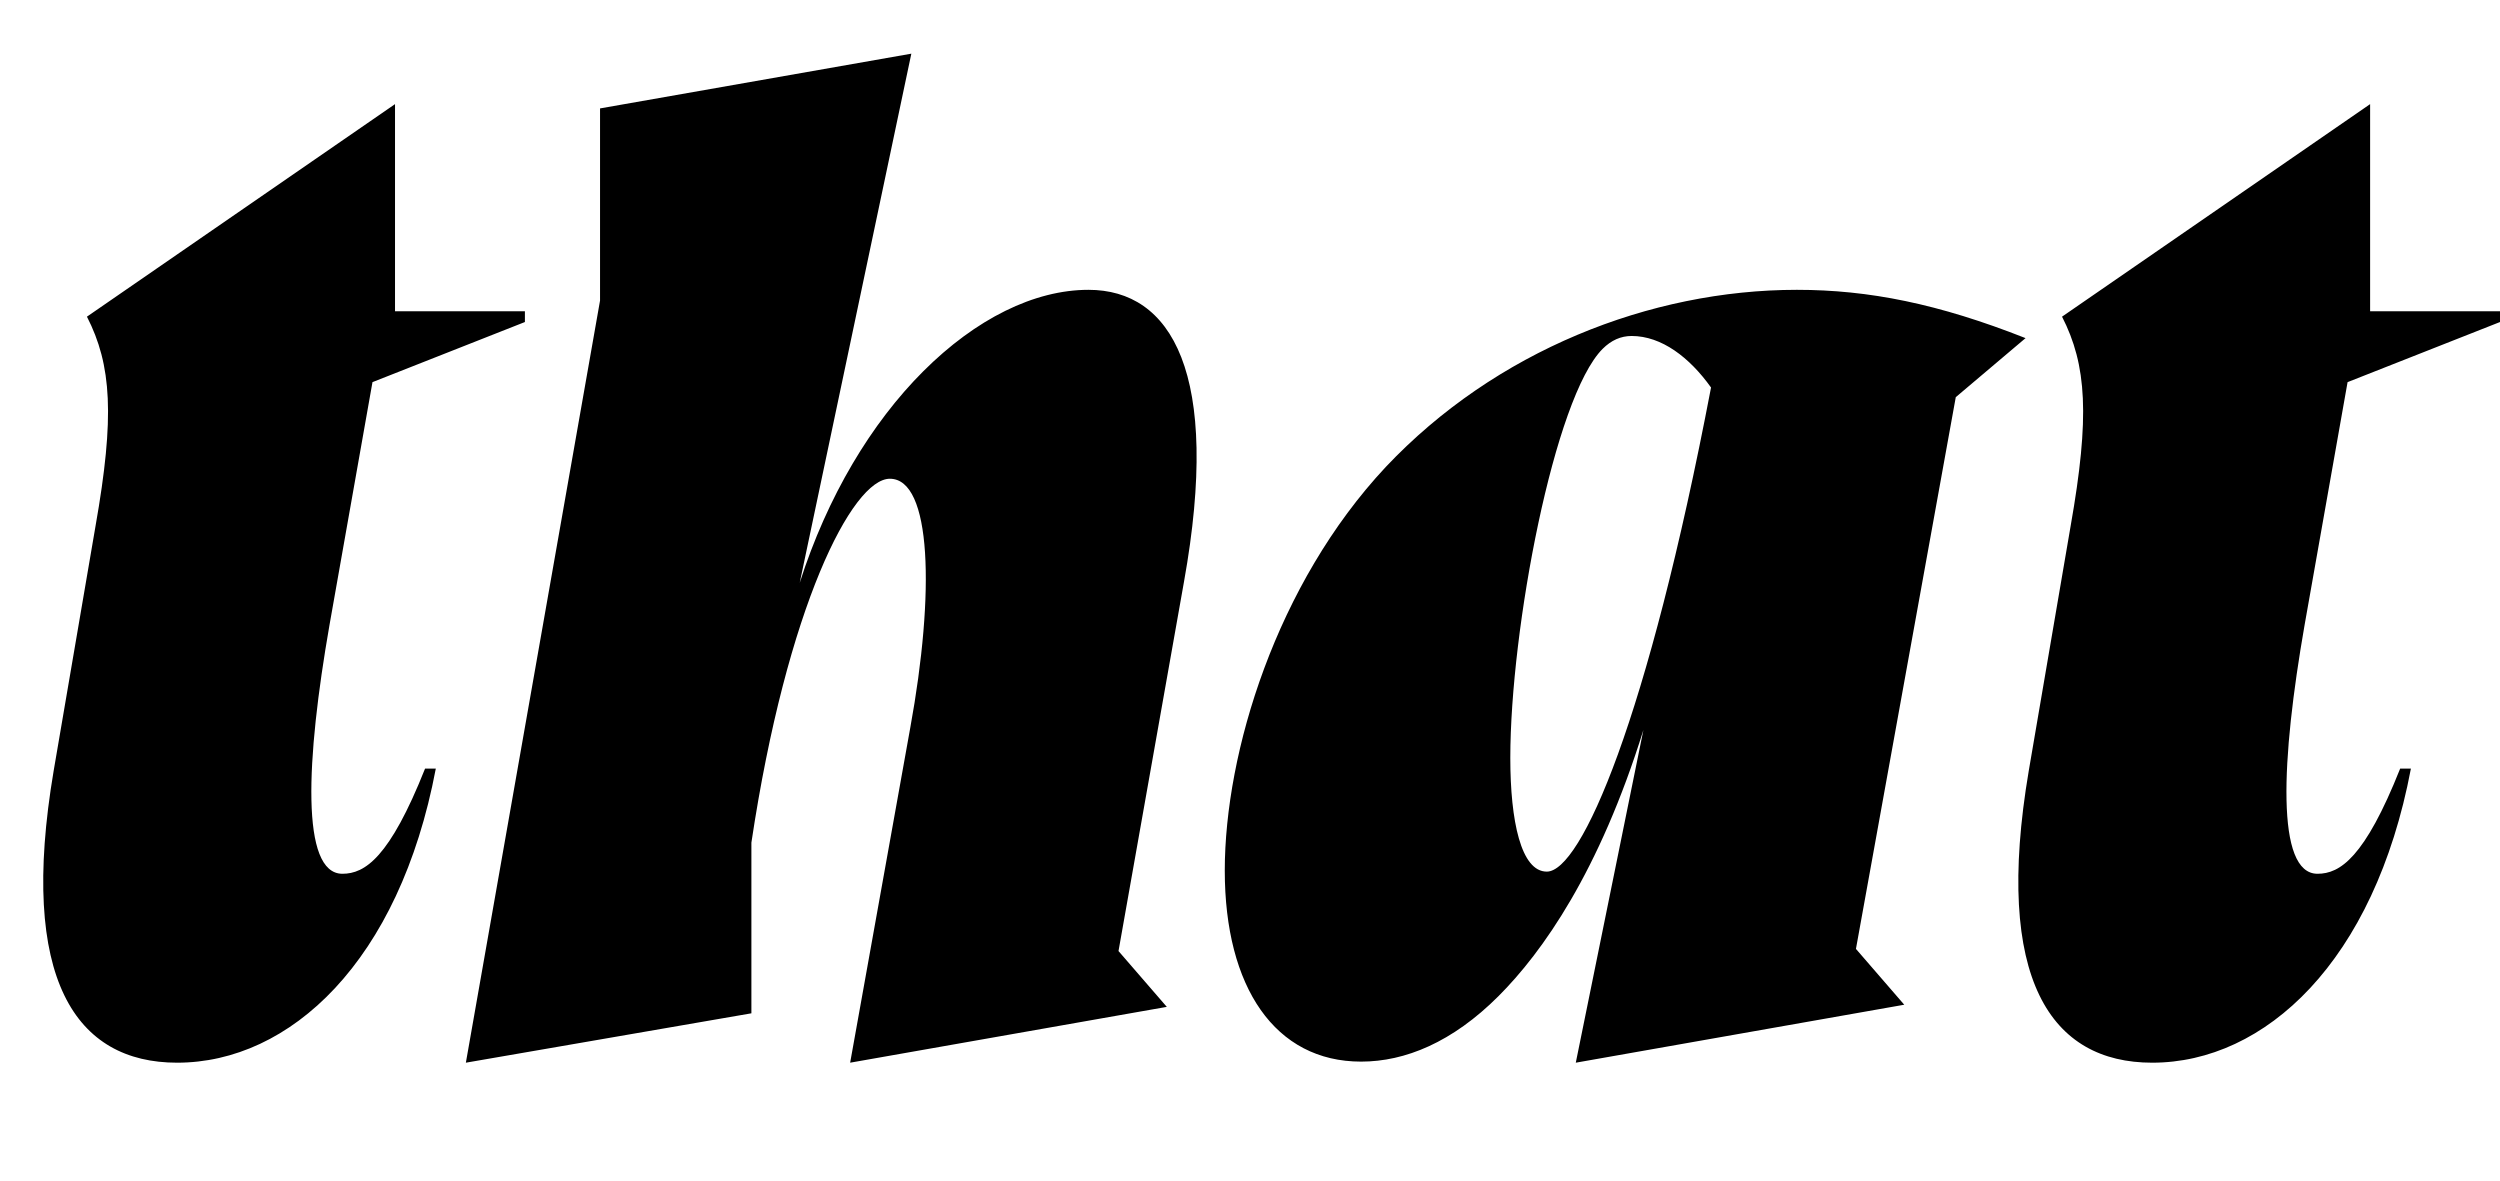
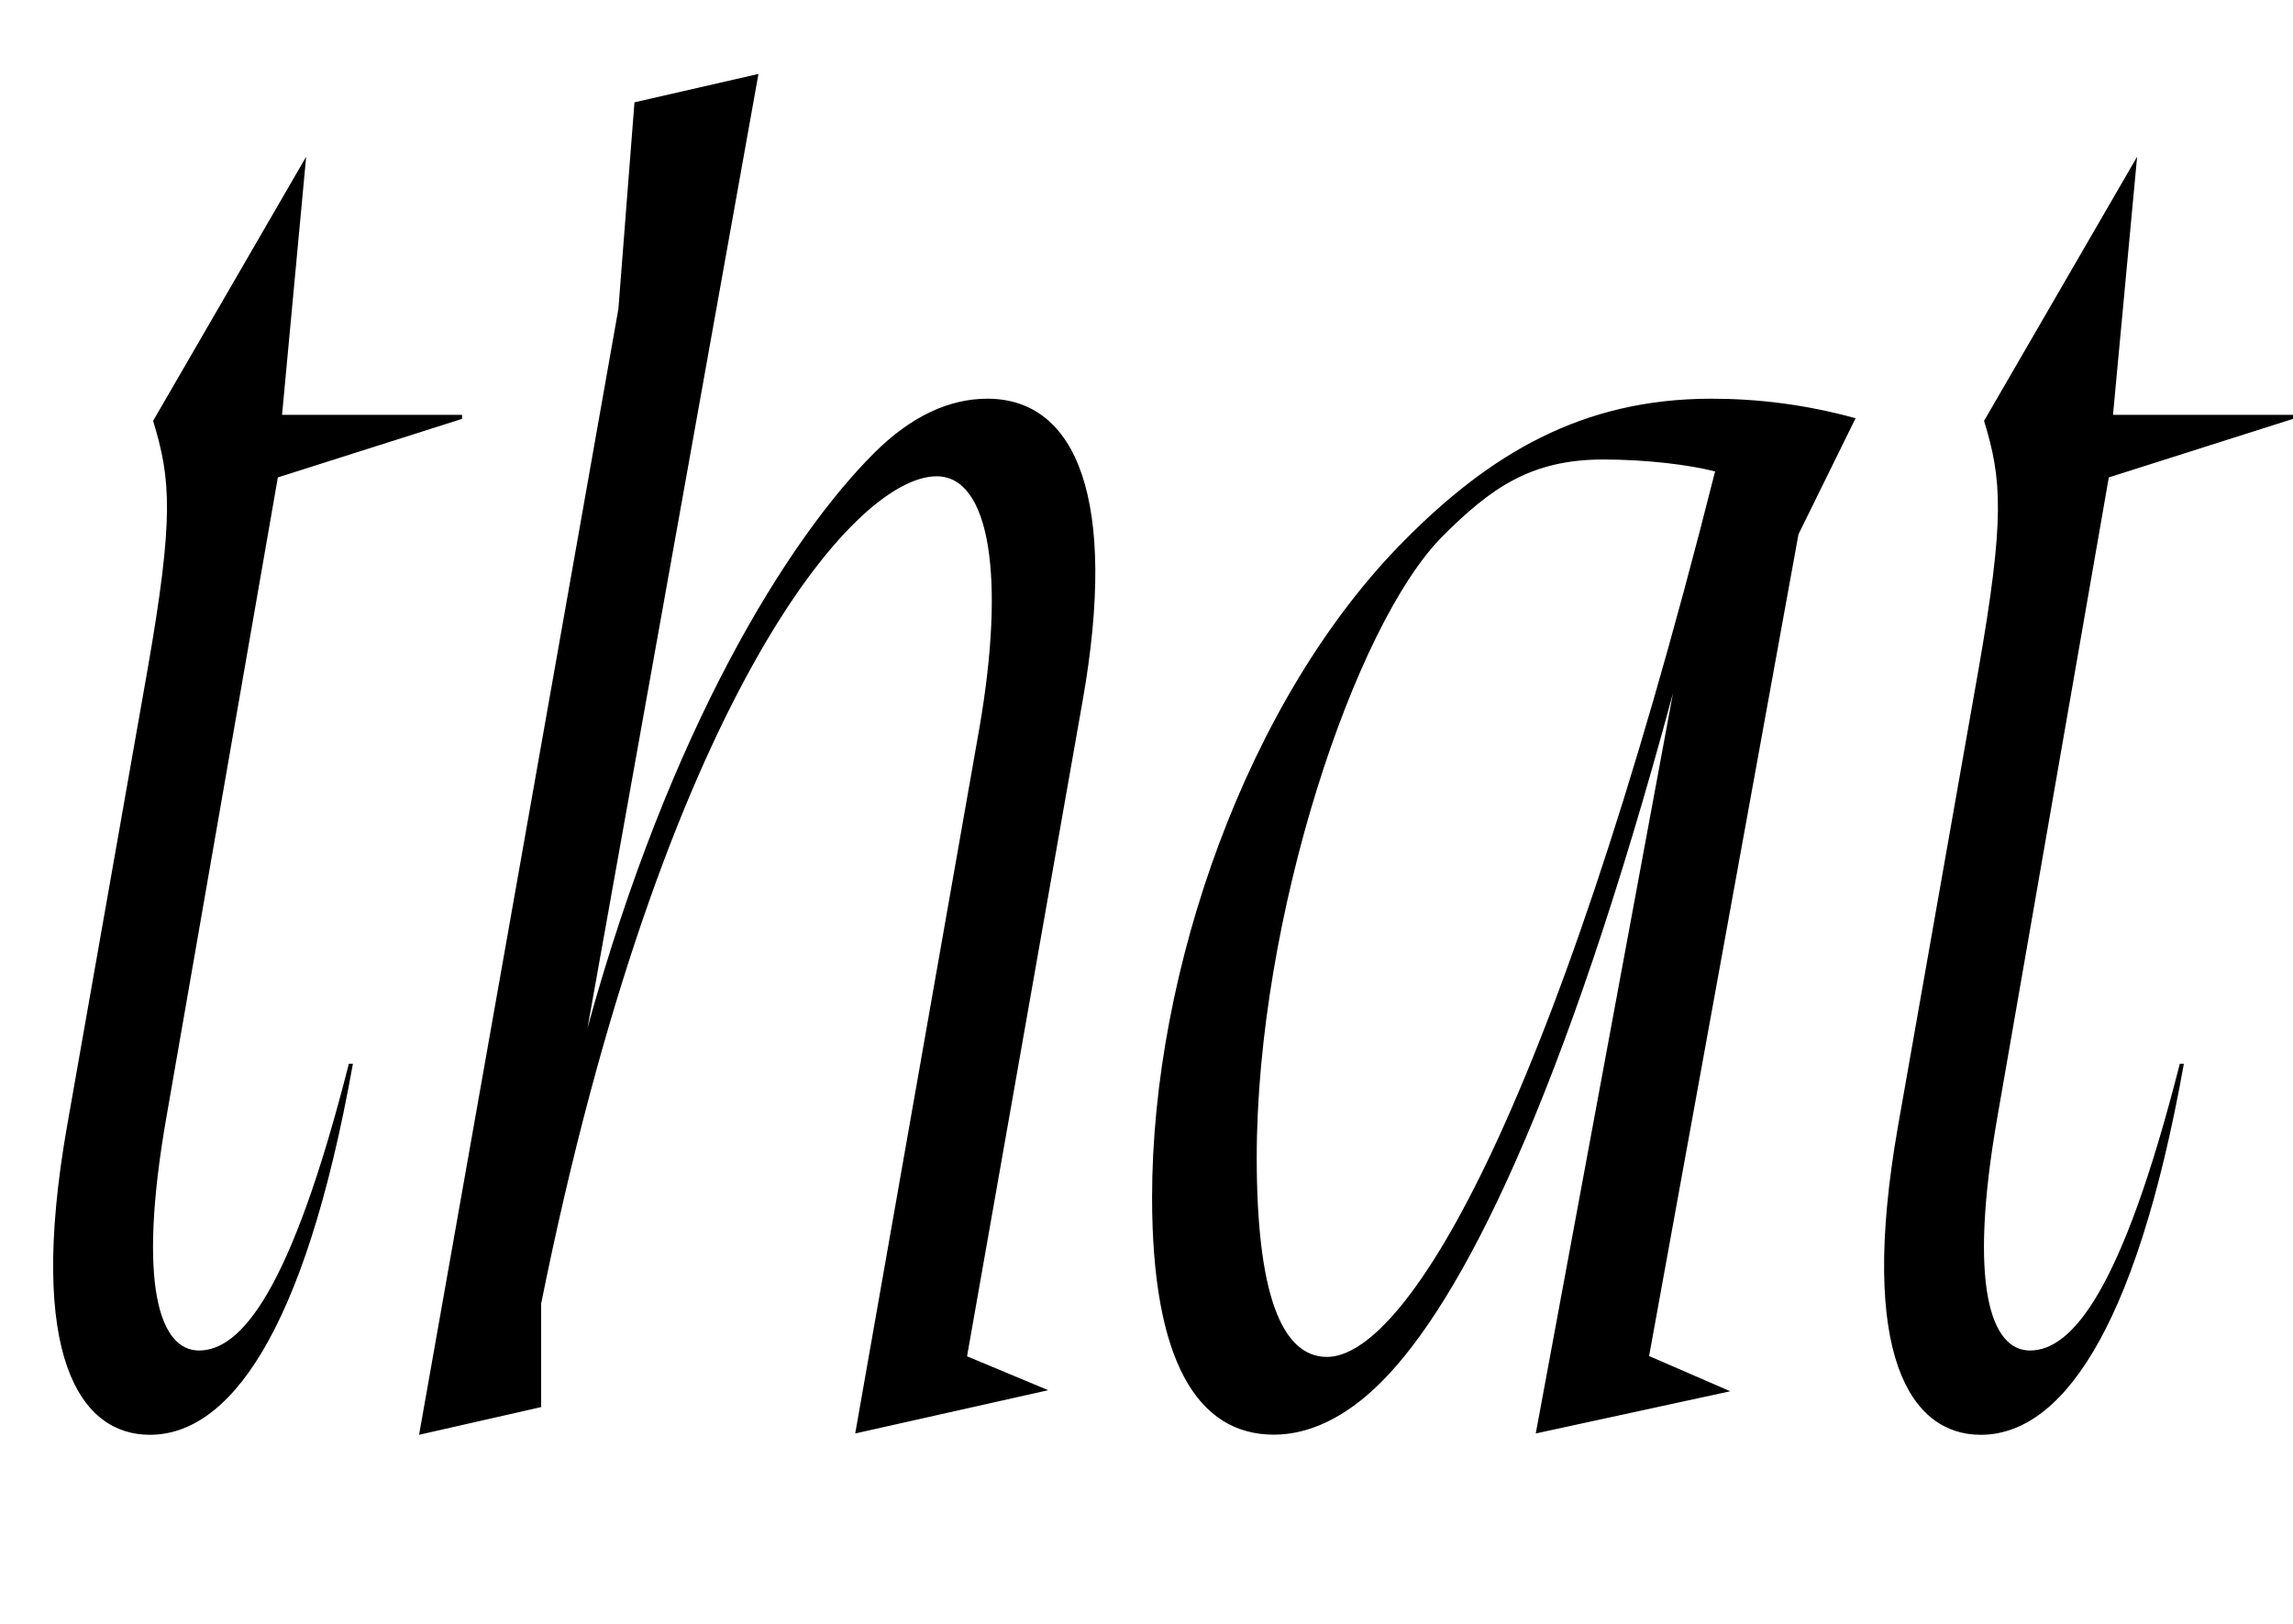
- <svg xmlns="http://www.w3.org/2000/svg" width="2329" height="1100.002">
-   <path d="M368 290.002h121v10l-142 56-40 226c-22 126-27 232 12 232 21 0 44-15 77-98h10c-34 180-136 274-241 274-94 0-148-77-115-272l39-228c18-102 15-150-8-195l287-198zm66 700l266-46v-159c33-220 94-339 129-339 39 0 42 106 19 232l-56 312 295-52-45-52 61-344c35-195-12-272-89-272-50.36 0-105 27-154 76-48 48-89.18 116.08-115 197l104-493-290 51v179zm1388-620l65-55c-81-32-146-45-213-45-137 0-281 57-383 165-102 109-150 266-150 376 0 109 47 178 127 178 41 0 85-18 128-61 41-41 94-116 135-248l-63 310 306-54-45-52zm-381 442c-24 0-34-47-34-106 0-120 41-336 86-381 8-8 17-12 27-12 28 0 54 20 74 48-59 309-121 451-153 451zm767-522h121v10l-142 56-40 226c-22 126-27 232 12 232 21 0 44-15 77-98h10c-34 180-136 274-241 274-94 0-148-77-115-272l39-228c18-102 15-150-8-195l287-198zm0 0" />
+ <svg xmlns="http://www.w3.org/2000/svg" width="1552.92" height="1100.002">
+   <path d="M191.02 281.002h121.9v2.74l-124.75 39.66-75.4 432.94c-20.18 115.11-4.31 158.48 21.99 158.48 28.26 0 62.15-39.5 101.5-194.21H239c-33.09 185.45-85.17 251.31-137.53 251.31-46.81 0-83.56-52.49-56.01-209.37l54.43-308.78c18-102.91 15.91-129.12 3.8-168.68l103.66-178.94zm92.8 690.92l82.66-18.77v-70.05c82.01-406.97 211.08-560.46 267.86-560.46 36.28 0 46.54 68.79 28.99 170.28l-84.14 478.1 130.72-29.31-54.98-22.96 78.24-443.84c24.11-136-3.83-204.83-64.49-204.83-25.53 0-51.45 11.57-76.85 36.97-57.99 57.98-138.03 185.89-193.97 389.41l115.8-646.38-83.97 19.23-10.89 139.97zm934.19-610.01l38.67-78.6c-33.8-9.31-66.13-13.23-97.73-13.23-87.99 0-150.3 37.94-207.83 96.02-106.54 107.18-170.88 291.41-170.88 444.98 0 110.81 30.67 160.75 82.53 160.75 22.85 0 47.79-10.74 72.64-35.59 54.61-54.61 123.04-190.42 197.62-466.73l-92.95 501.51 131.74-28.59-54.98-23.86zm-319.29 557.26c-31.26 0-47.61-44.27-47.61-135.04 0-162.66 66.41-361.41 125.93-420.93 32.51-32.51 59.66-51.94 108.69-51.94 29.81 0 58.54 3.66 75.81 8.07-113.45 449.68-211.76 599.84-262.82 599.84zm532.3-638.17h121.9v2.74l-124.75 39.66-75.4 432.94c-20.18 115.11-4.31 158.48 21.99 158.48 28.26 0 62.15-39.5 101.5-194.21h2.74c-33.09 185.45-85.17 251.31-137.53 251.31-46.81 0-83.56-52.49-56.01-209.37l54.43-308.78c18-102.91 15.91-129.12 3.8-168.68l103.66-178.94zm0 0" />
</svg>
